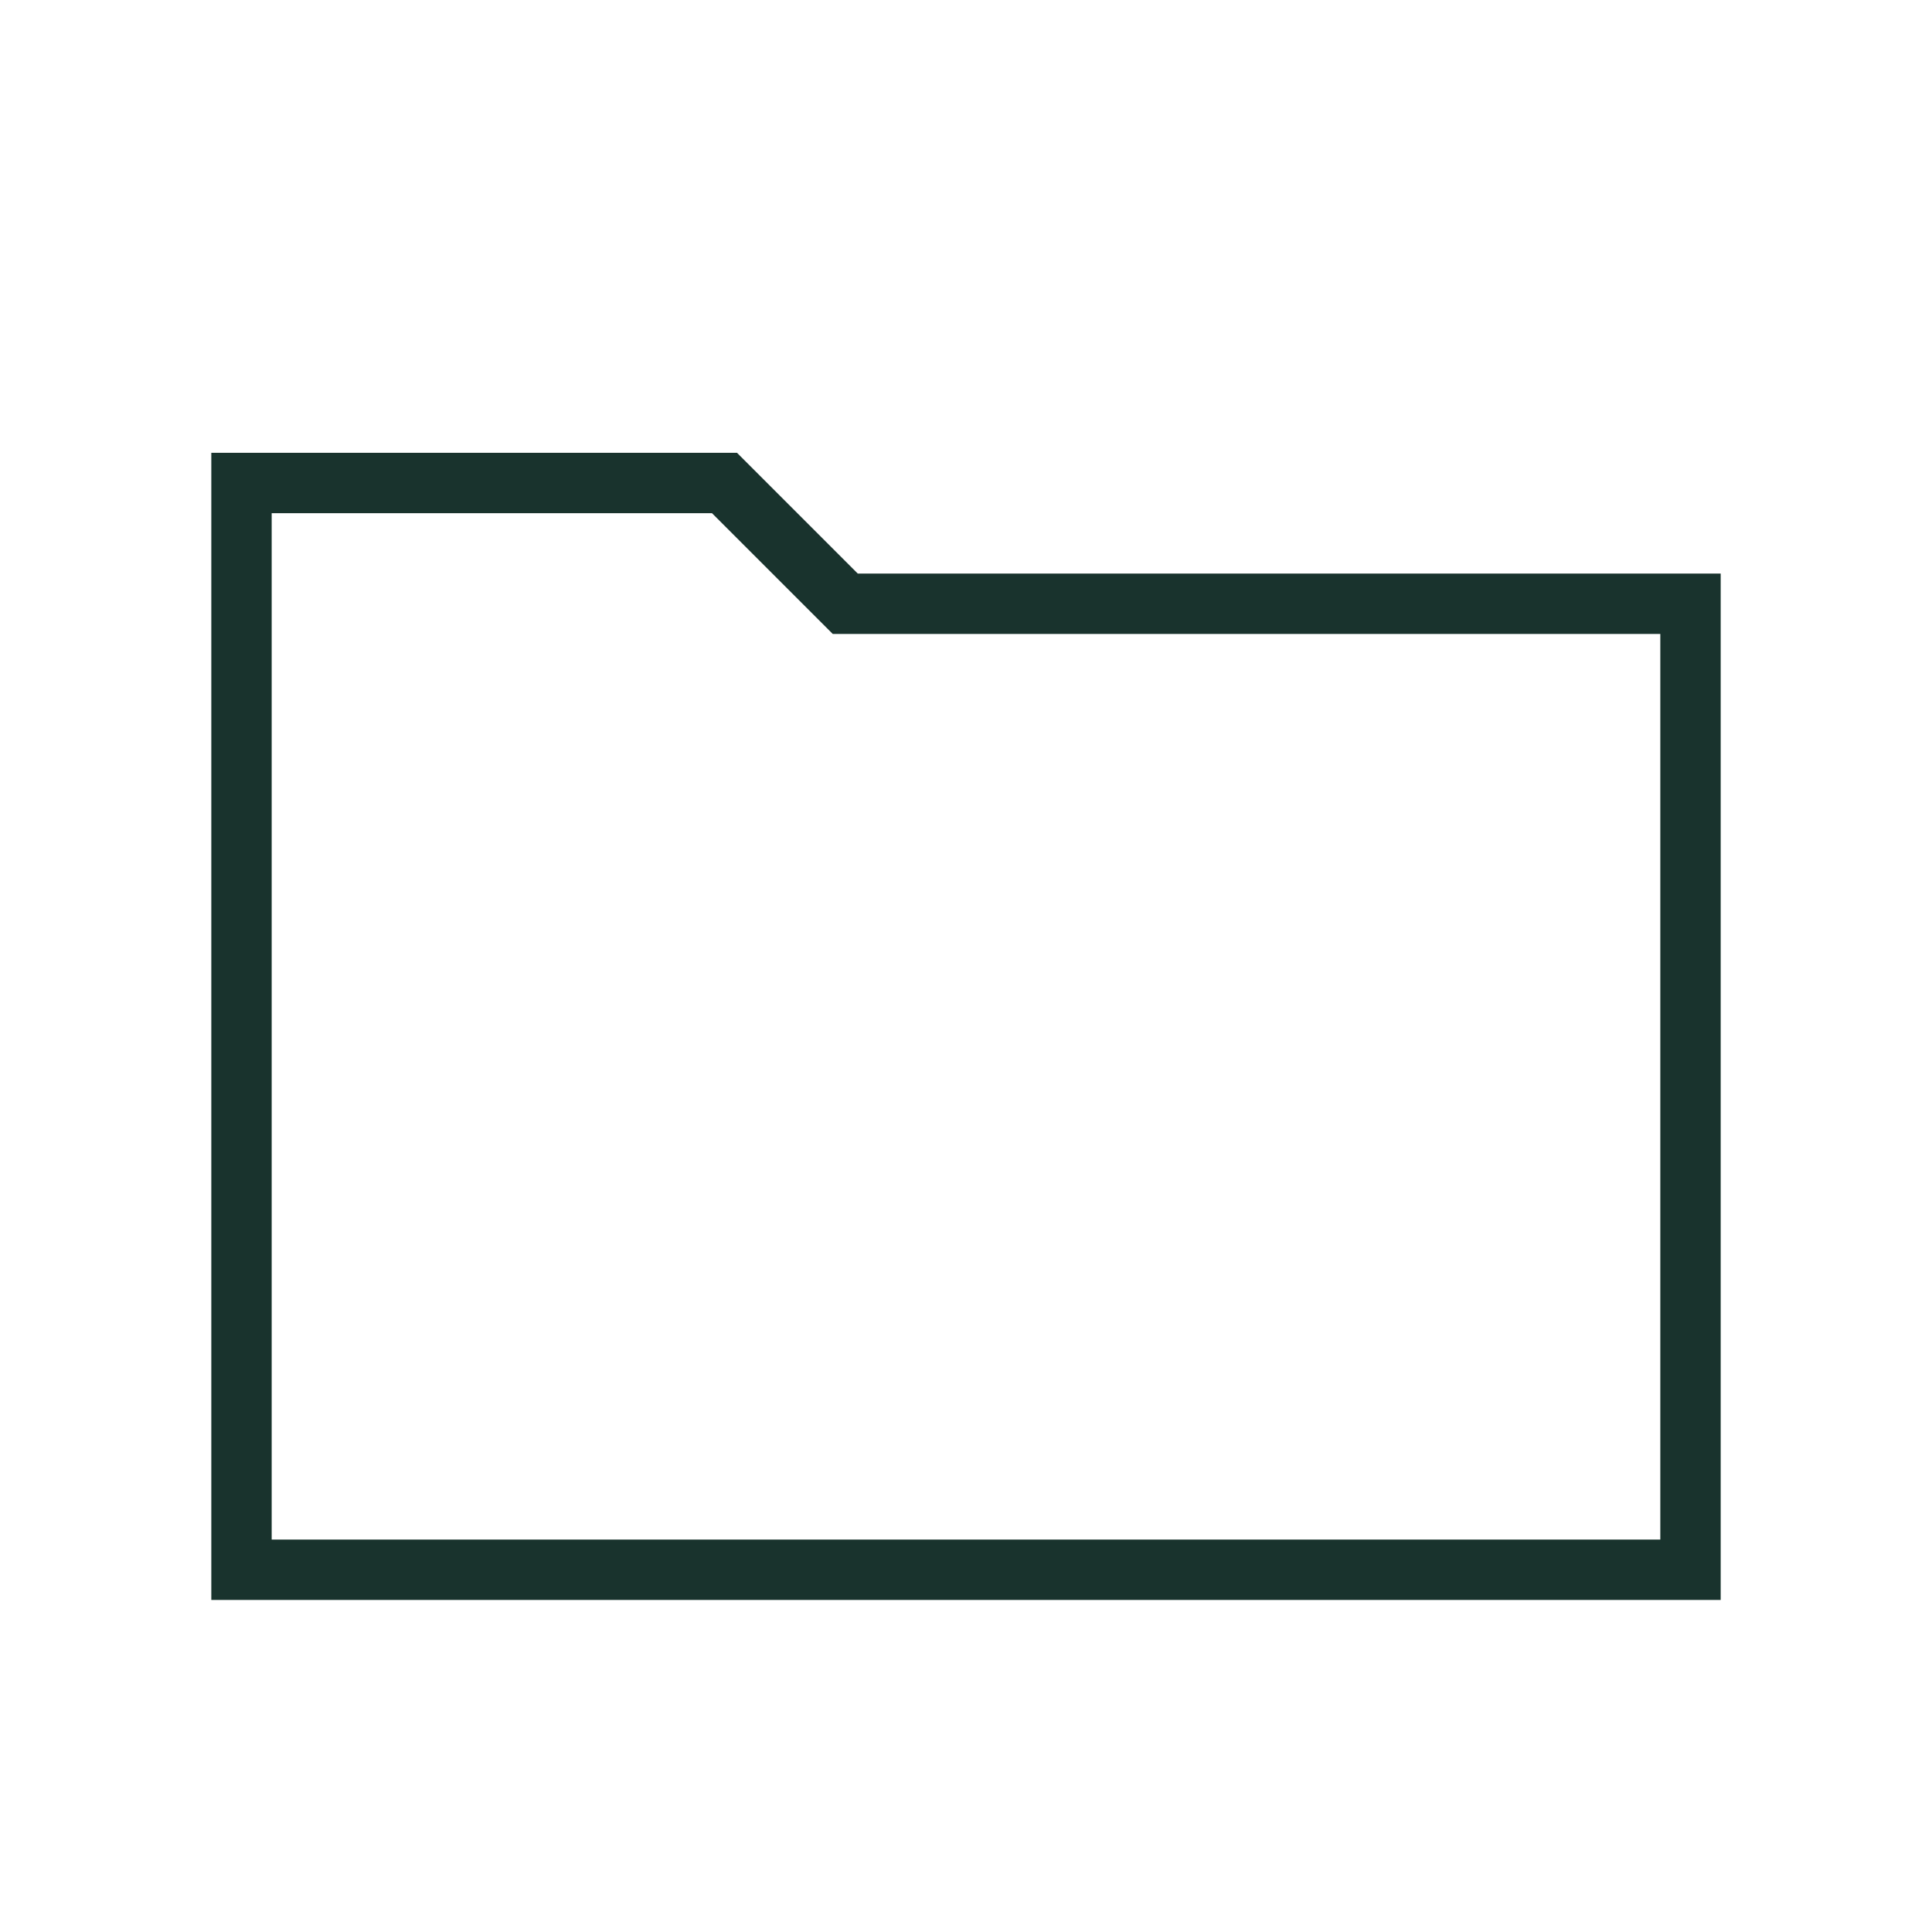
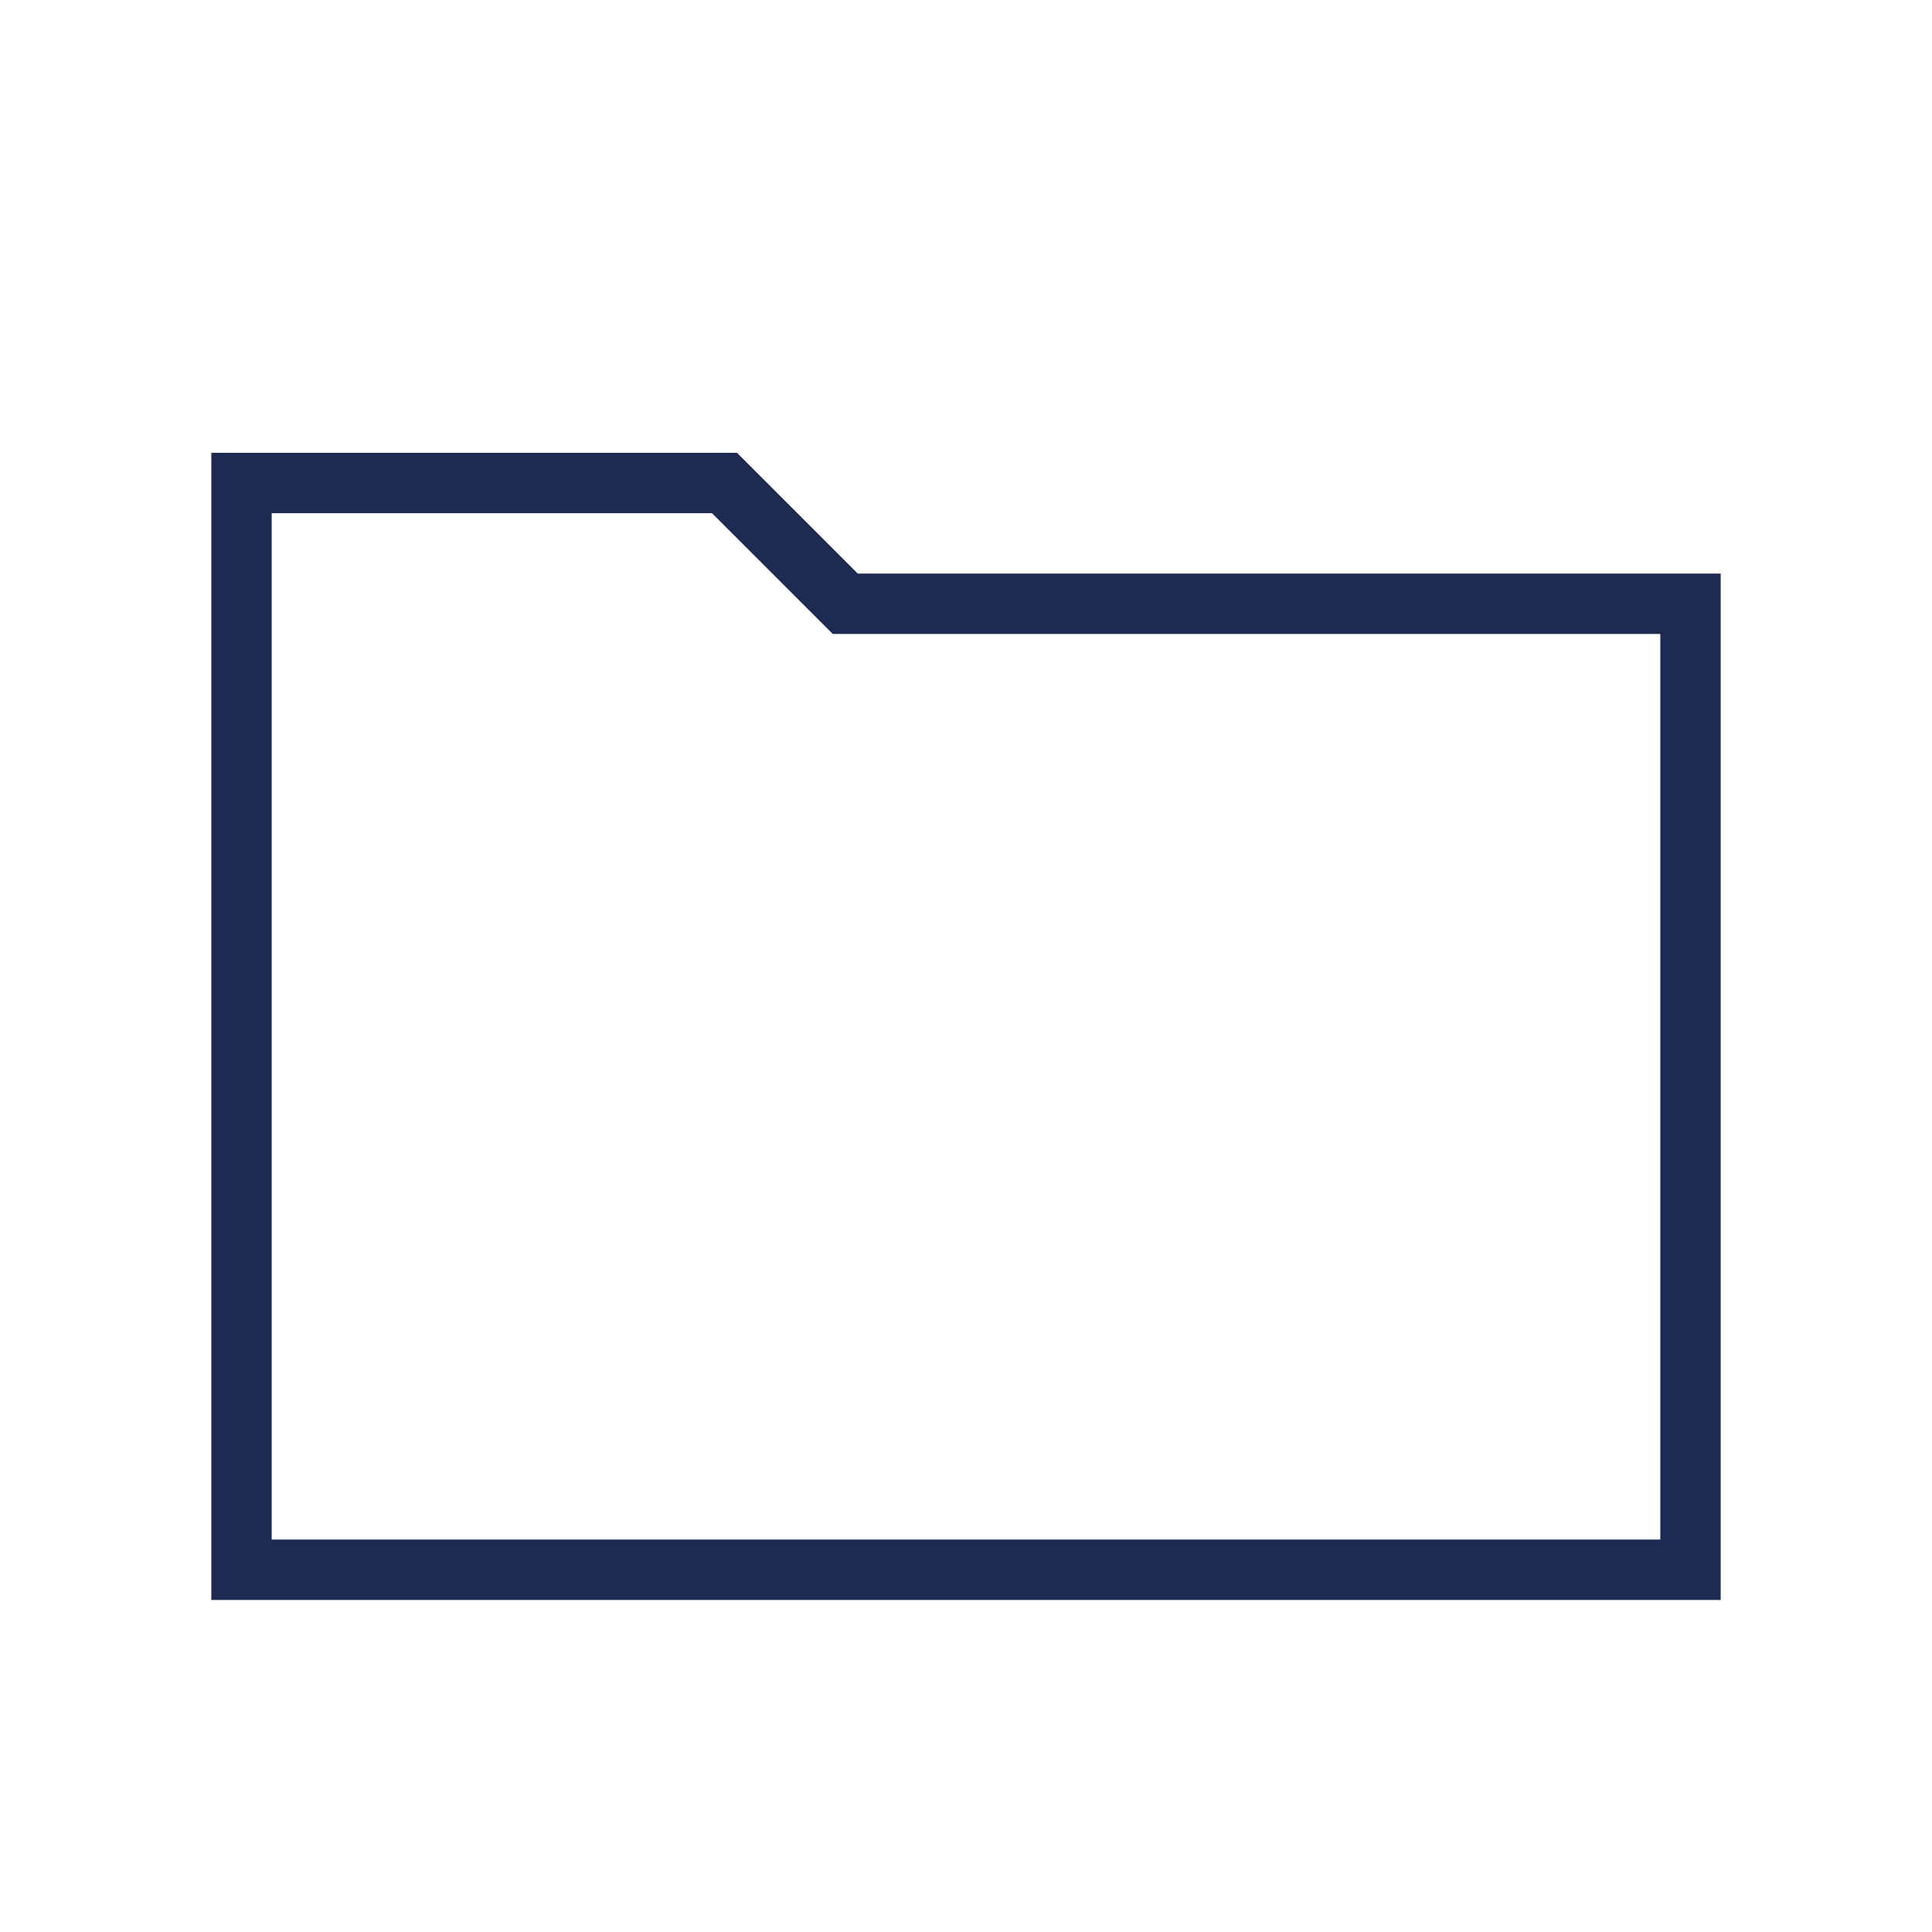
<svg xmlns="http://www.w3.org/2000/svg" width="64" height="64" viewBox="0 0 64 64">
  <clipPath id="box">
    <rect x="0" y="0" width="64" height="64" />
  </clipPath>
  <g clip-path="url(#box)">
-     <path transform="translate(0 0) scale(4)" d="M2 4H6L7 5H14V13H2Z" fill="none" stroke="#19332d" stroke-width="2" vector-effect="non-scaling-stroke" />
+     <path transform="translate(0 0) scale(4)" d="M2 4H6L7 5H14V13H2Z" fill="none" stroke="#1d2b53" stroke-width="2" vector-effect="non-scaling-stroke" />
  </g>
</svg>
